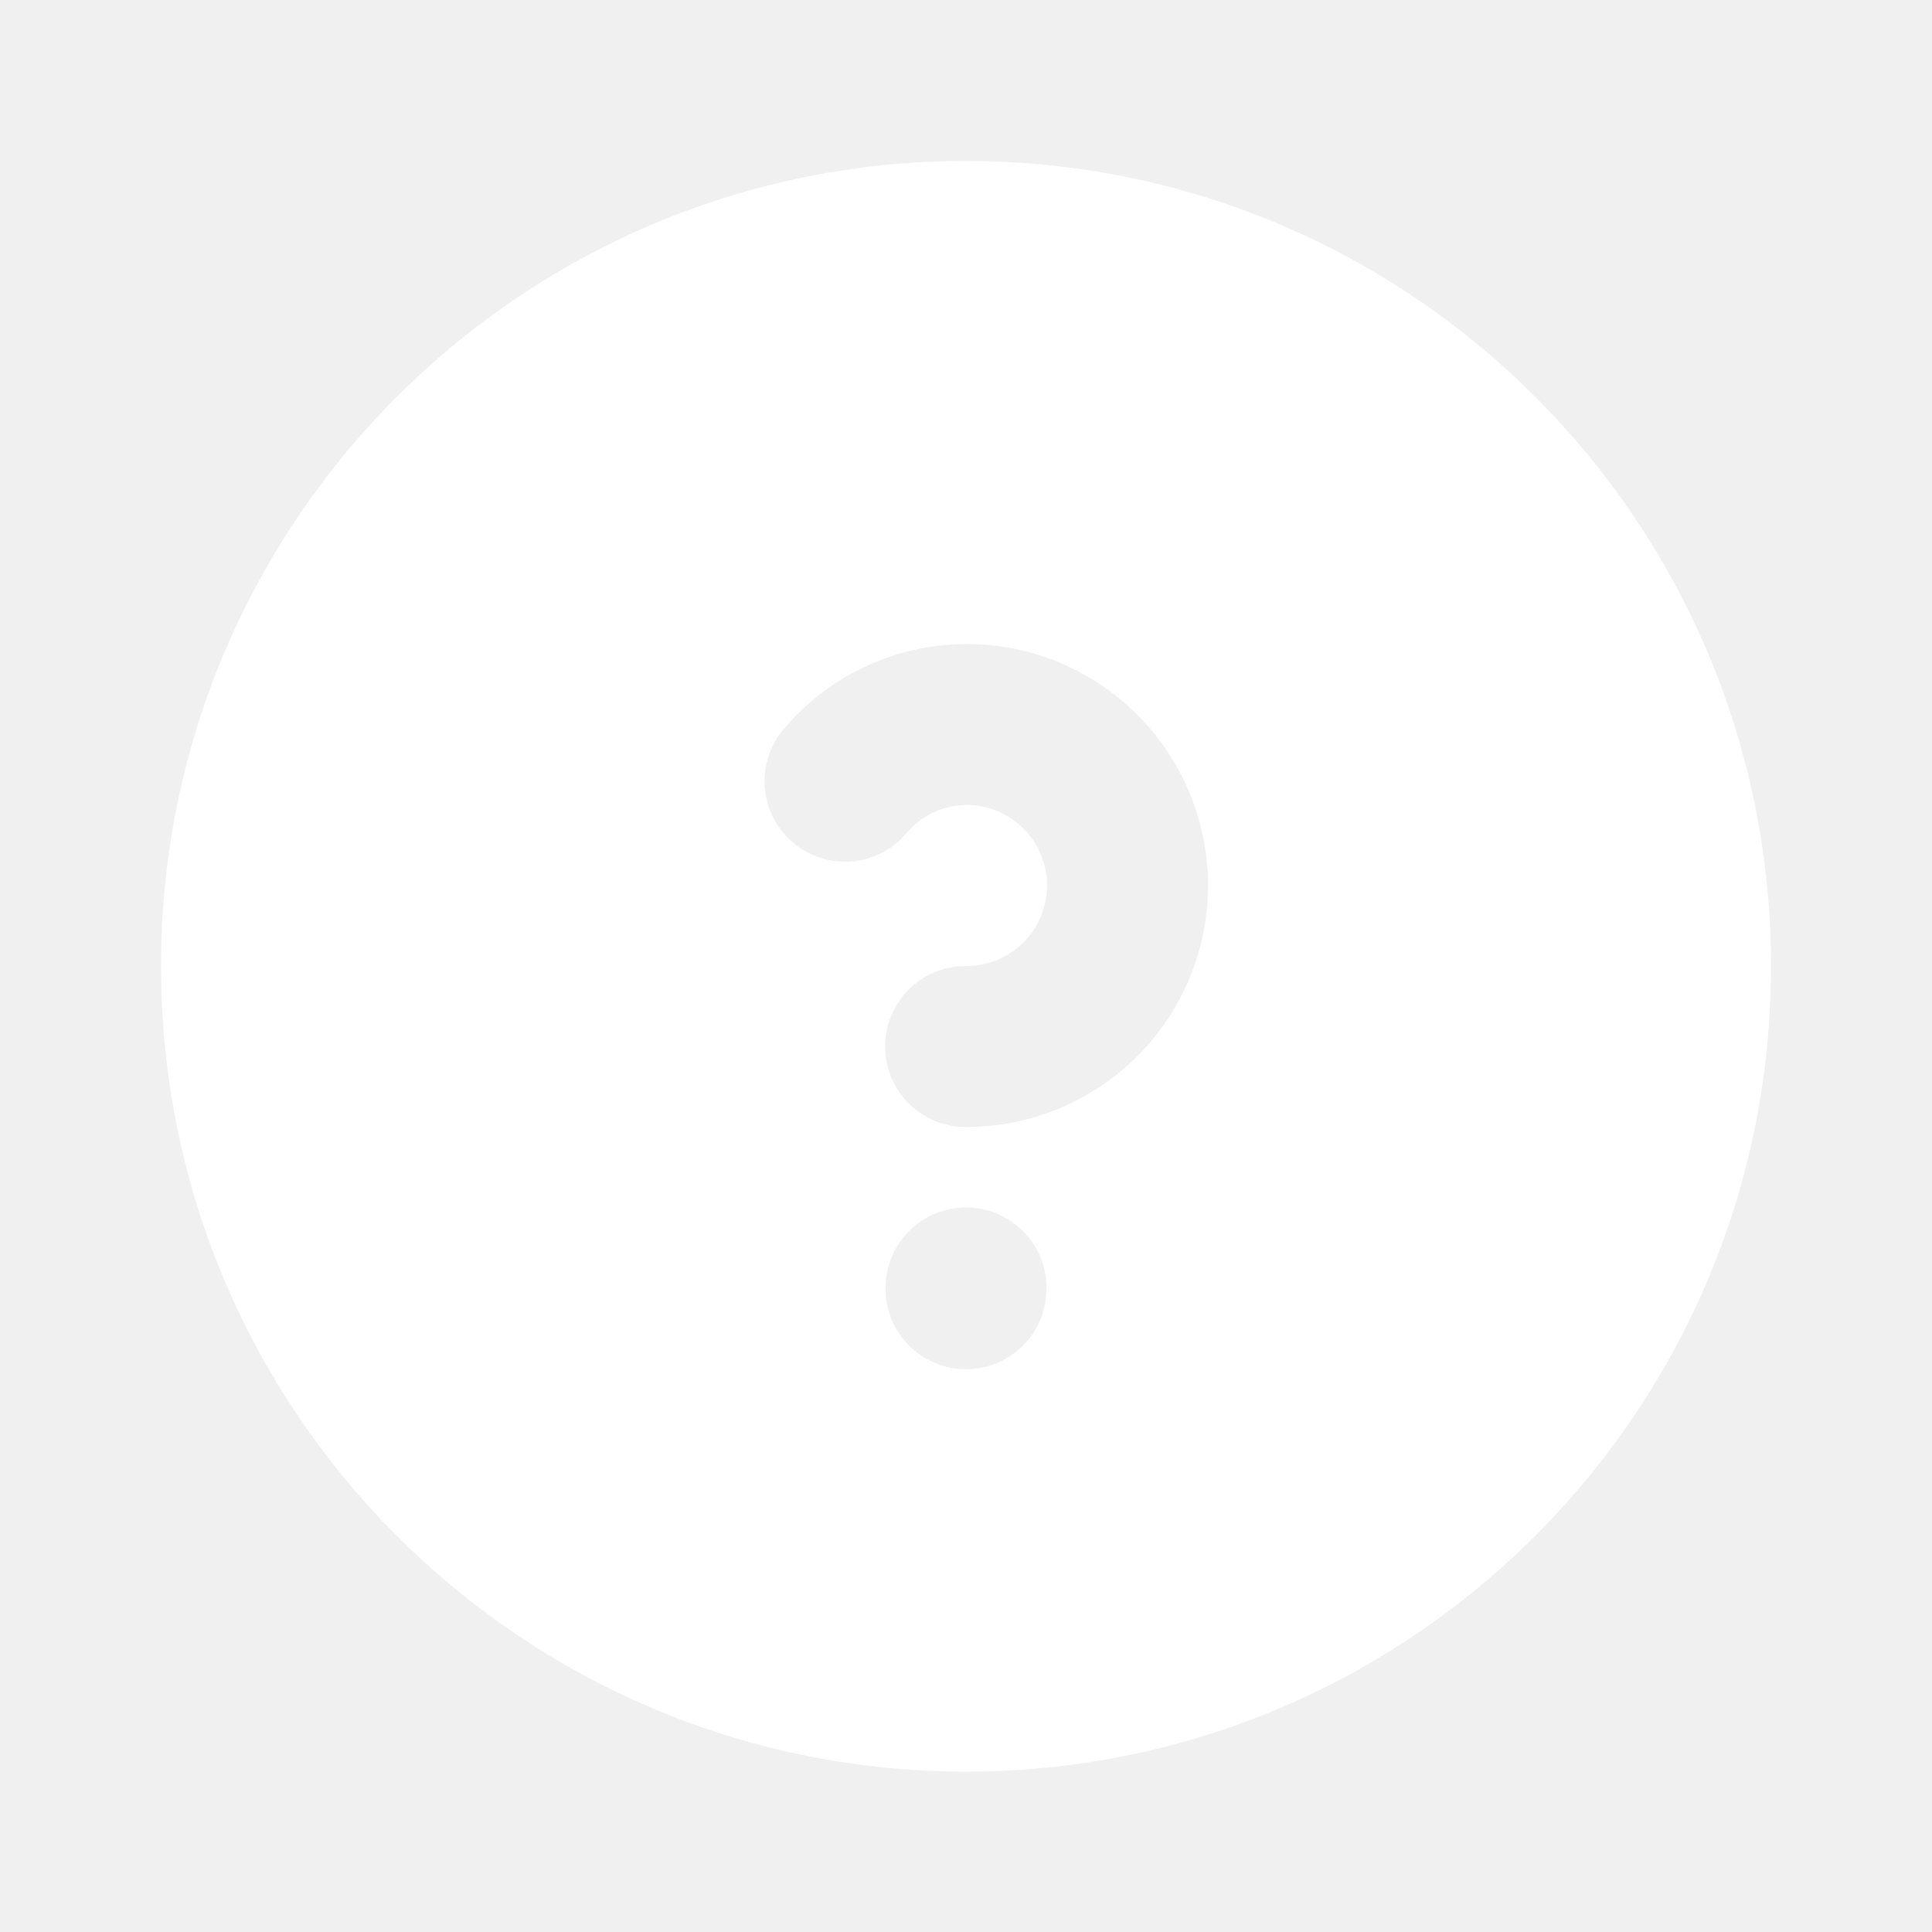
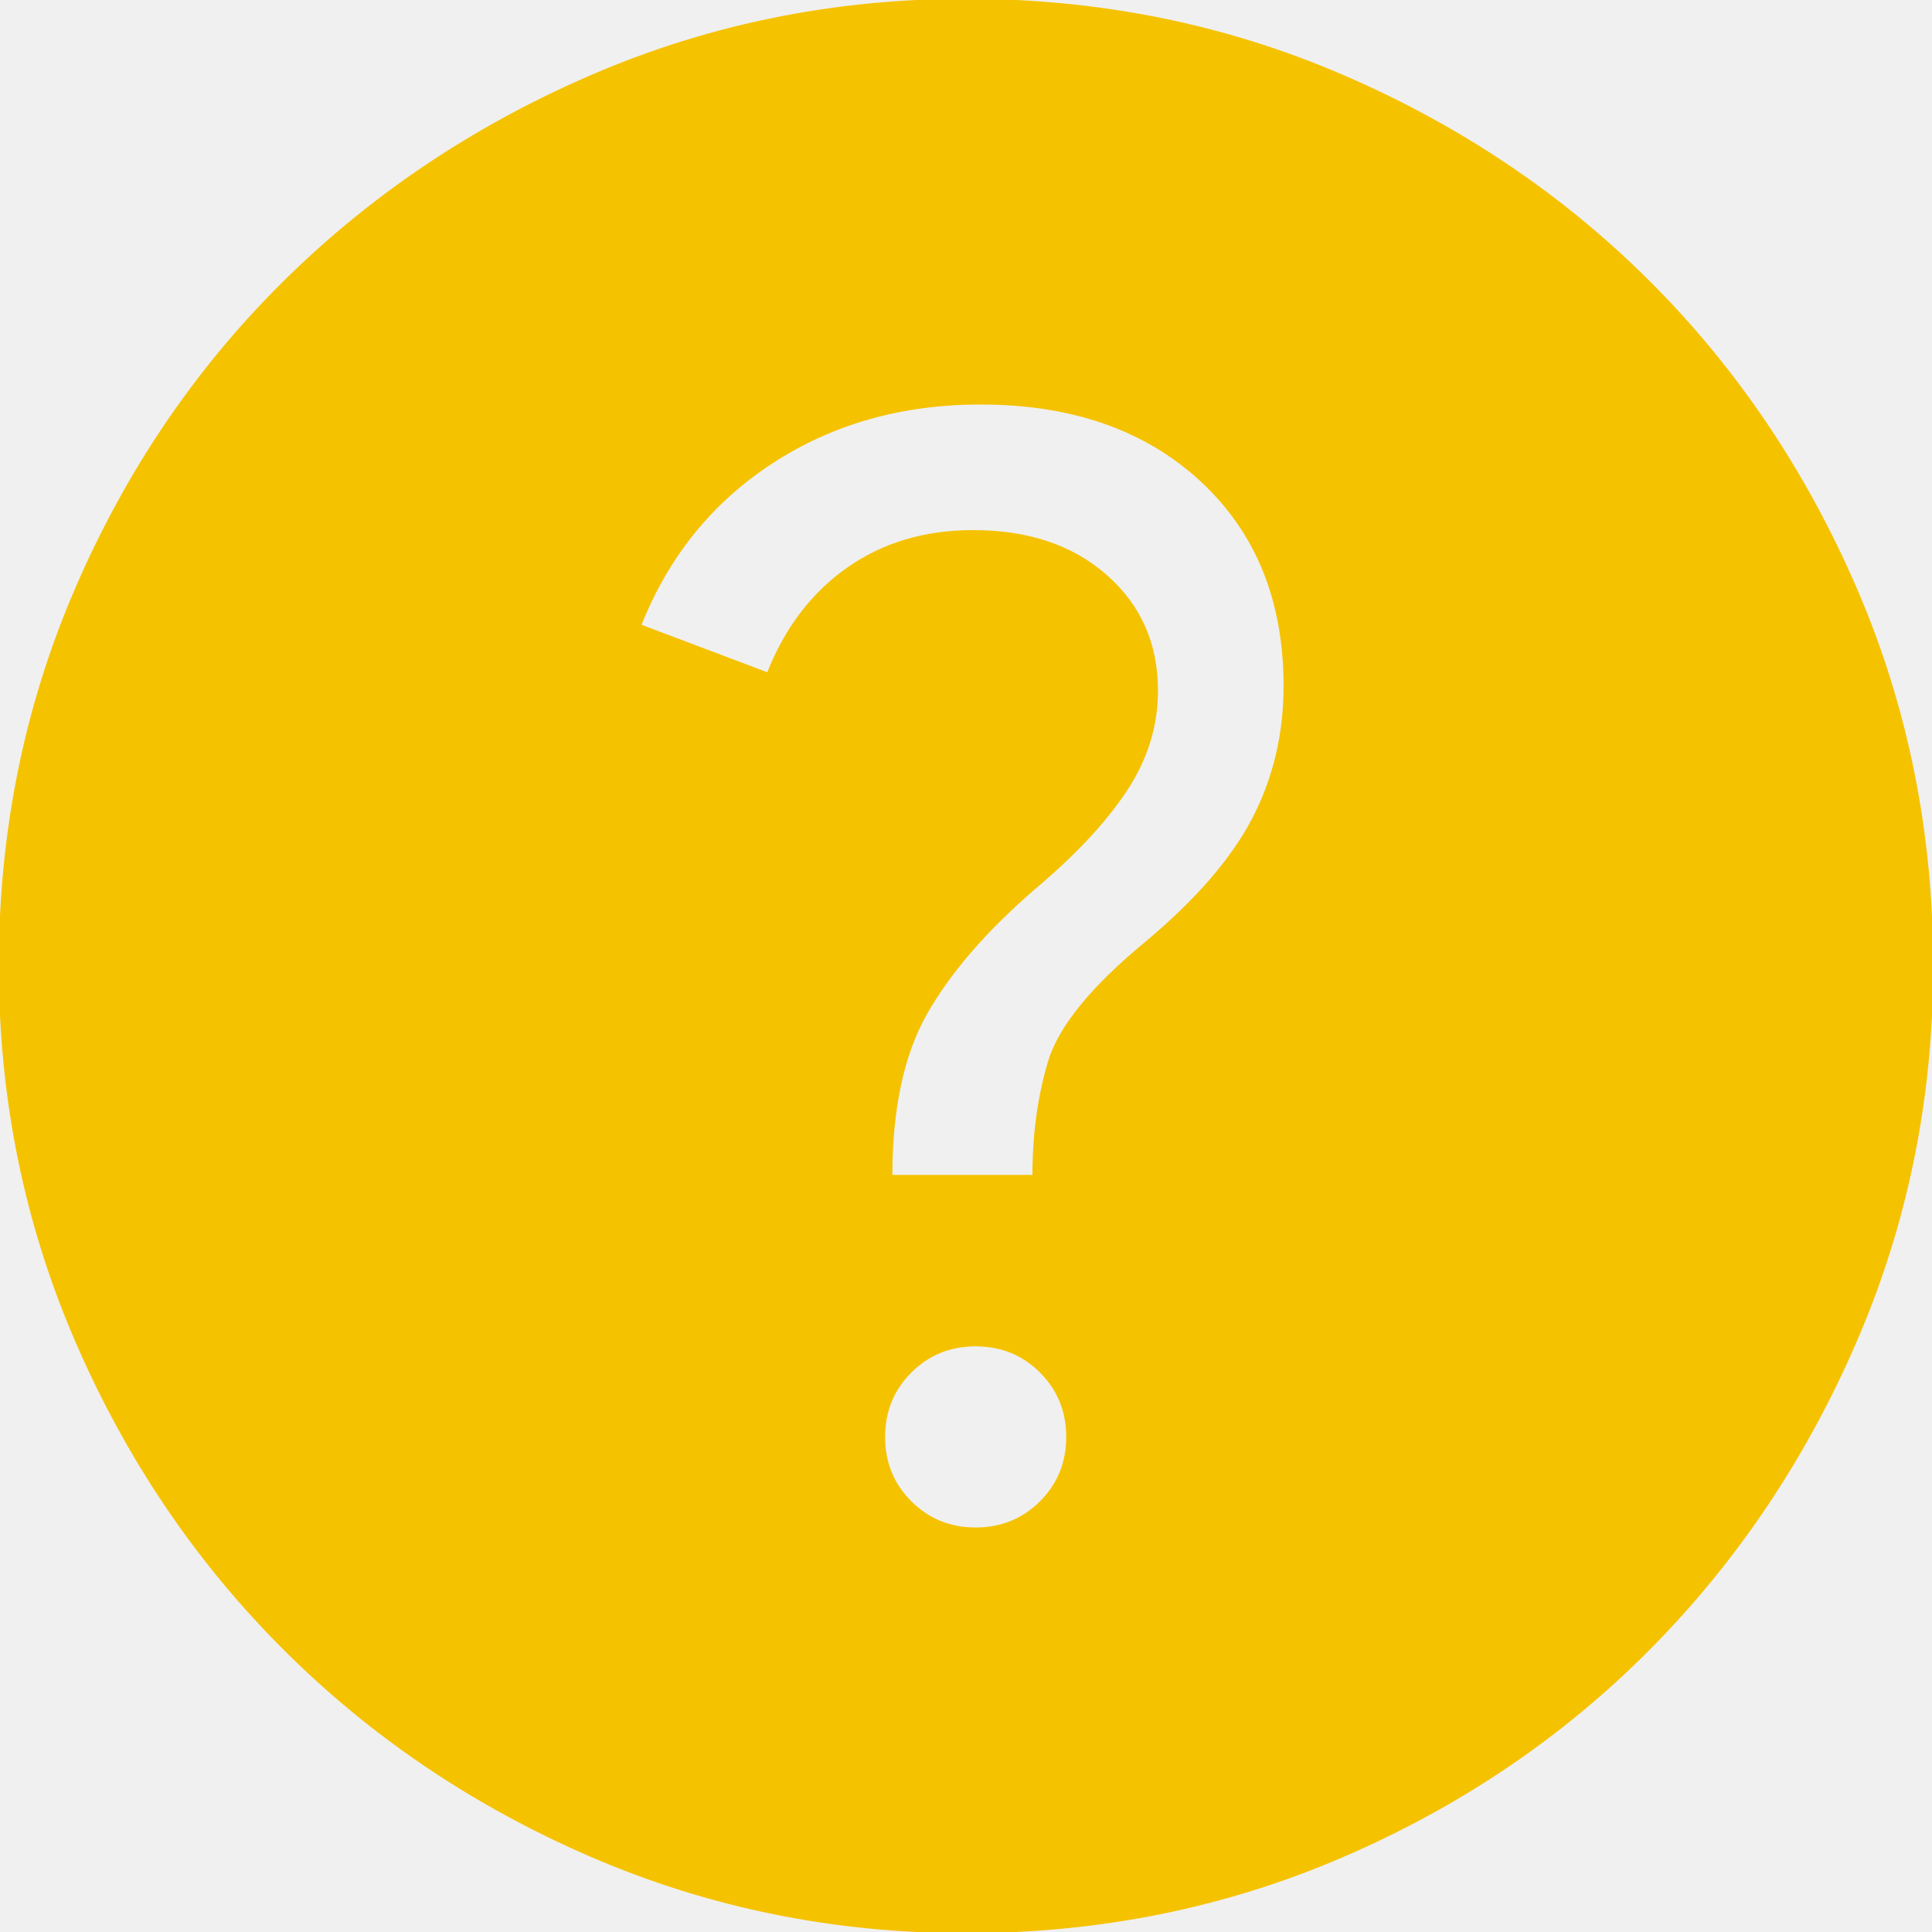
- <svg xmlns="http://www.w3.org/2000/svg" width="50" height="50" viewBox="0 0 50 50" fill="none">
-   <g>
-     <path d="M20.833 0C32.34 0 41.667 9.328 41.667 20.834C41.675 32.215 32.55 41.497 21.171 41.681C9.791 41.865 0.37 32.883 0.01 21.508C0.01 21.508 0 20.833 0 20.833C0 20.833 0.008 20.25 0.008 20.25C0.317 9.015 9.521 0 20.833 0C20.833 0 20.833 0 20.833 0ZM20.833 27.084C19.777 27.084 18.888 27.874 18.765 28.923C18.765 28.923 18.75 29.167 18.75 29.167C18.75 29.167 18.765 29.432 18.765 29.432C18.889 30.48 19.778 31.269 20.833 31.269C21.889 31.269 22.777 30.48 22.902 29.432C22.902 29.432 22.917 29.188 22.917 29.188C22.917 29.188 22.902 28.923 22.902 28.923C22.779 27.874 21.89 27.084 20.833 27.084C20.833 27.084 20.833 27.084 20.833 27.084ZM23.683 13.182C21.116 11.869 17.982 12.497 16.119 14.698C15.402 15.537 15.464 16.789 16.26 17.554C17.056 18.318 18.309 18.329 19.119 17.58C19.119 17.58 19.475 17.205 19.475 17.205C20.105 16.627 21.027 16.502 21.788 16.892C22.609 17.308 23.061 18.214 22.897 19.121C22.734 20.027 21.994 20.718 21.079 20.821C21.079 20.821 20.596 20.846 20.596 20.846C19.496 20.967 18.682 21.928 18.744 23.033C18.805 24.138 19.72 25.002 20.827 25C23.72 25.009 26.241 23.031 26.921 20.219C27.601 17.406 26.261 14.495 23.683 13.182C23.683 13.182 23.683 13.182 23.683 13.182Z" fill="#FFFFFF" transform="translate(4.167 4.166)" />
-   </g>
+ <svg xmlns="http://www.w3.org/2000/svg" version="1.1" viewBox="4 4 40 40" width="40" height="40" fill="none">
+   <svg height="48px" viewBox="0 -960 960 960" width="48px" fill="#f5c200" stroke="#f5c200">
+     <path d="M484-247q16 0 27-11t11-27q0-16-11-27t-27-11q-16 0-27 11t-11 27q0 16 11 27t27 11Zm-35-146h59q0-26 6.5-47.5T555-490q31-26 44-51t13-55q0-53-34.5-85T486-713q-49 0-86.5 24.5T345-621l53 20q11-28 33-43.5t52-15.5q34 0 55 18.5t21 47.5q0 22-13 41.5T508-512q-30 26-44.5 51.5T449-393Zm31 313q-82 0-155-31.5t-127.5-86Q143-252 111.5-325T80-480q0-83 31.5-156t86-127Q252-817 325-848.5T480-880q83 0 156 31.5T763-763q54 54 85.5 127T880-480q0 82-31.5 155T763-197.5q-54 54.5-127 86T480-80Z" fill="#f5c200" stroke="#f5c200" />
+   </svg>
</svg>
